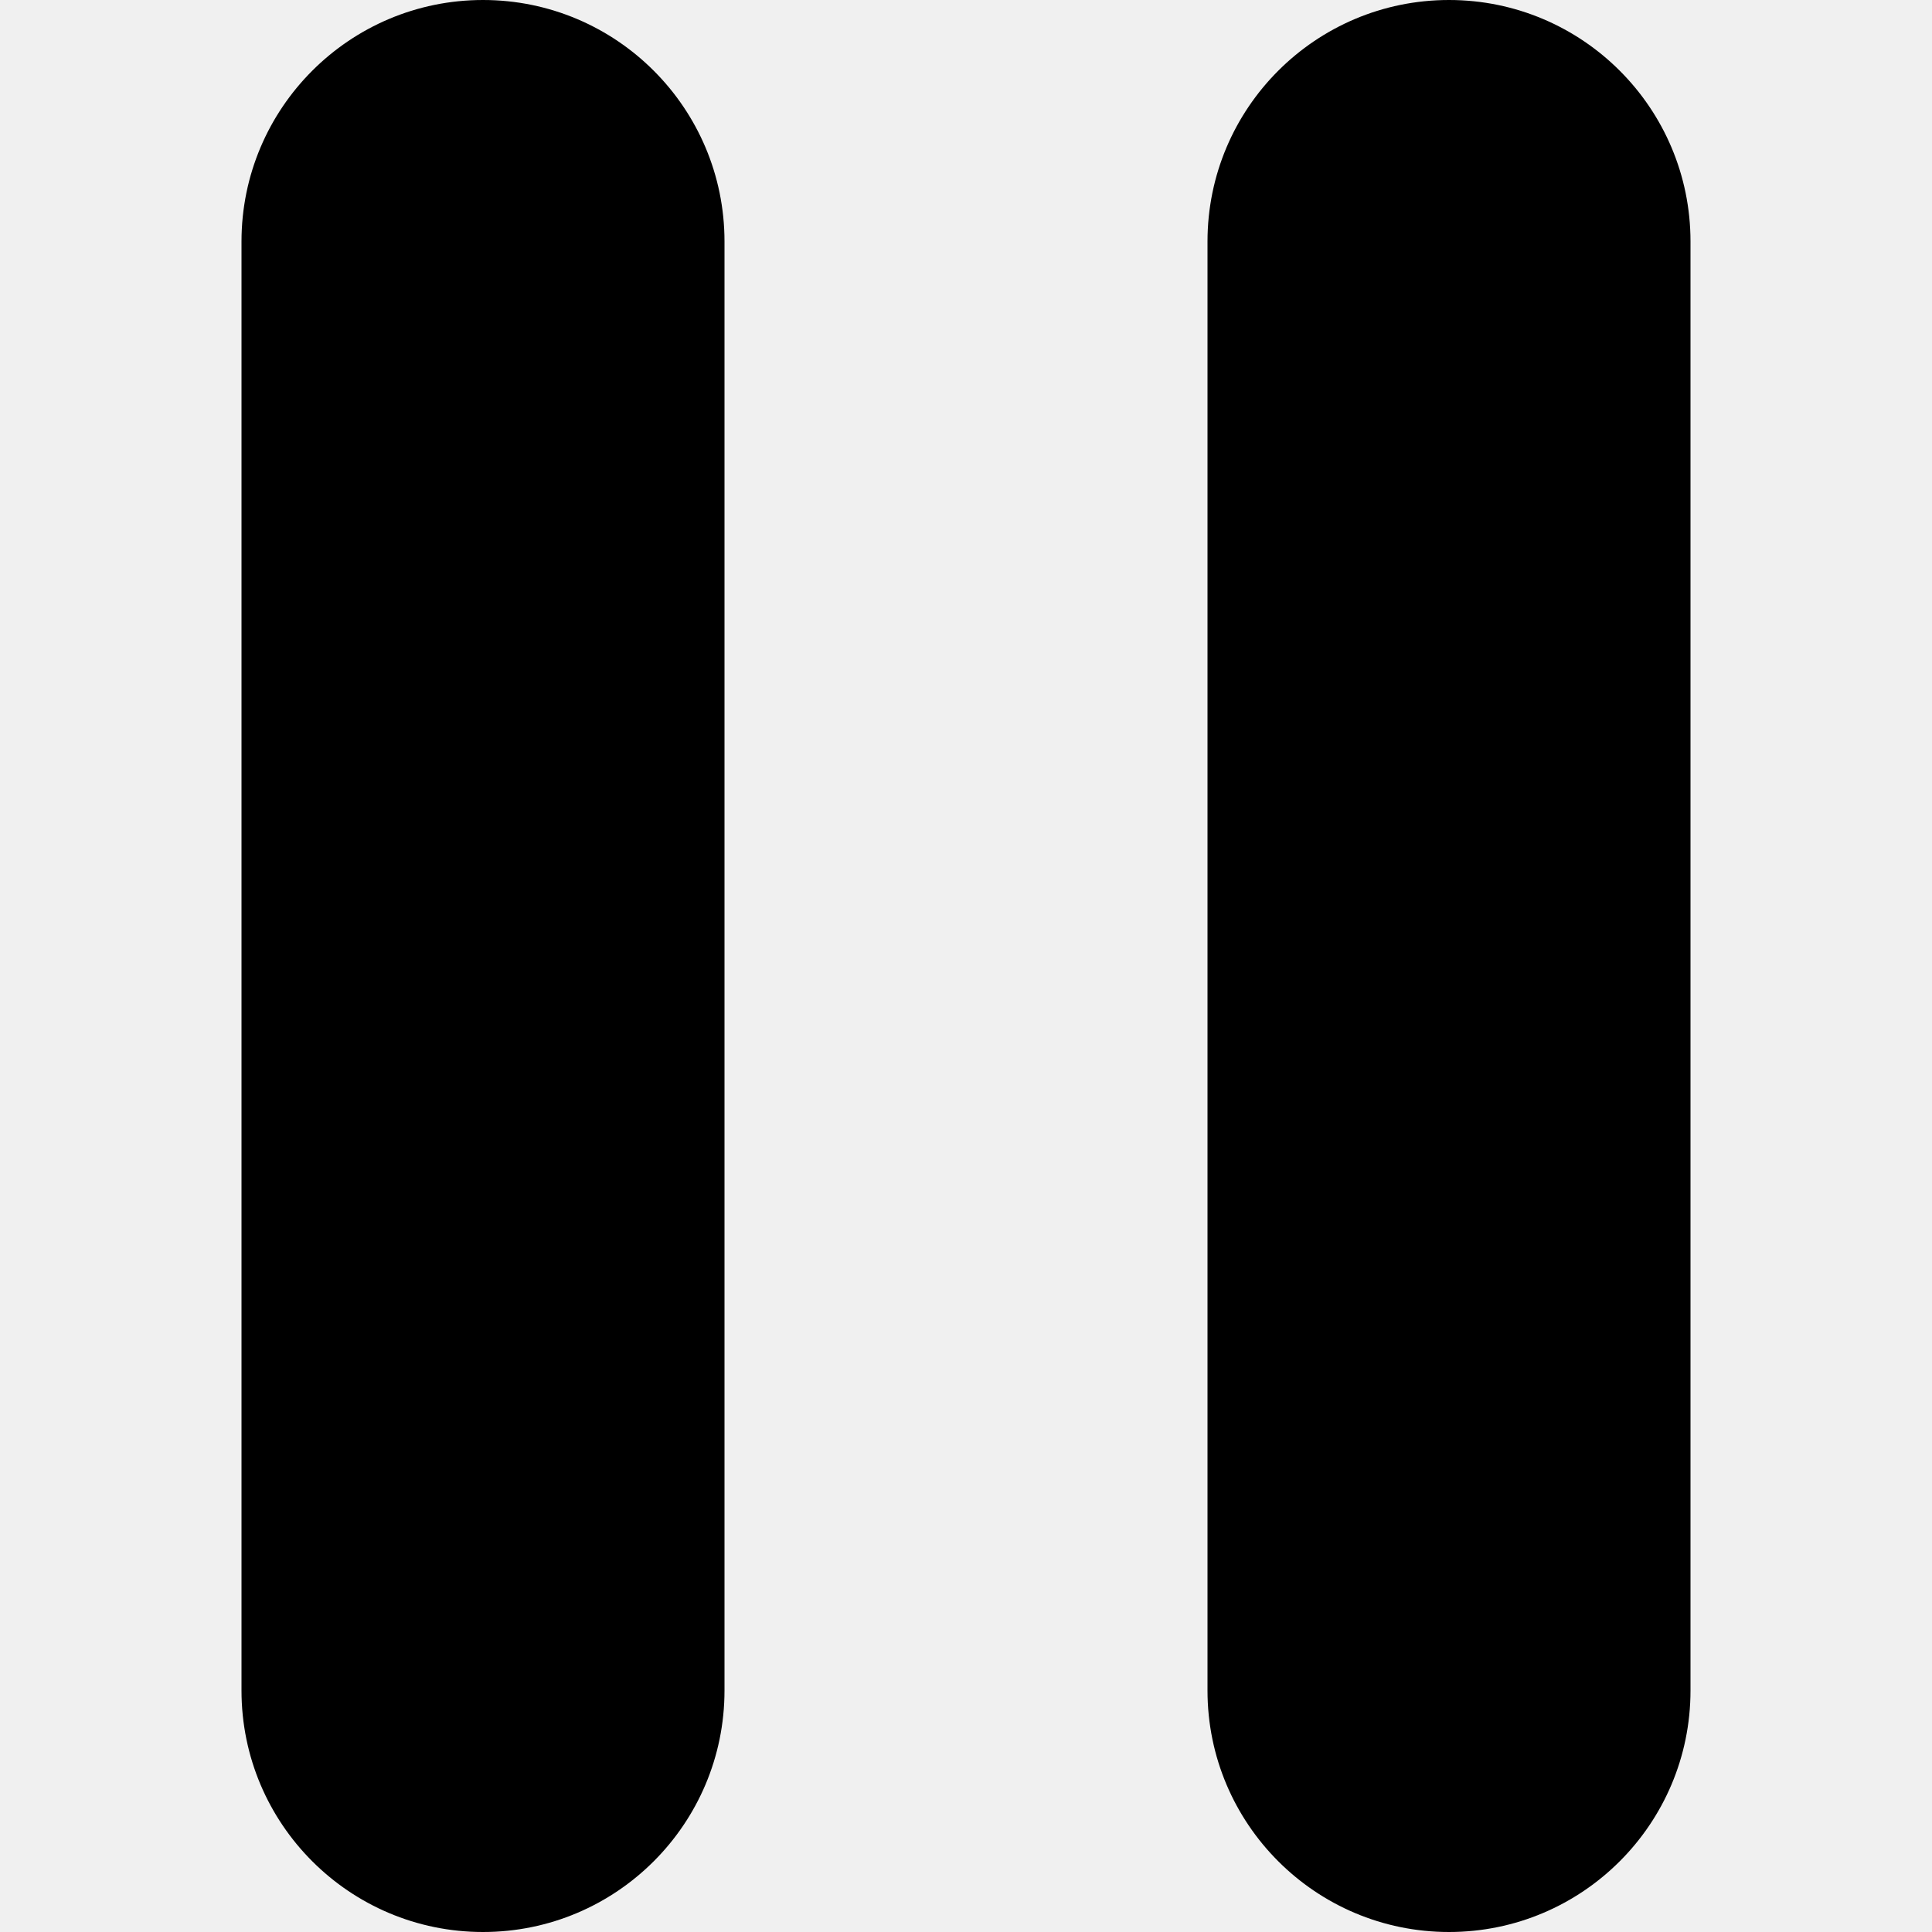
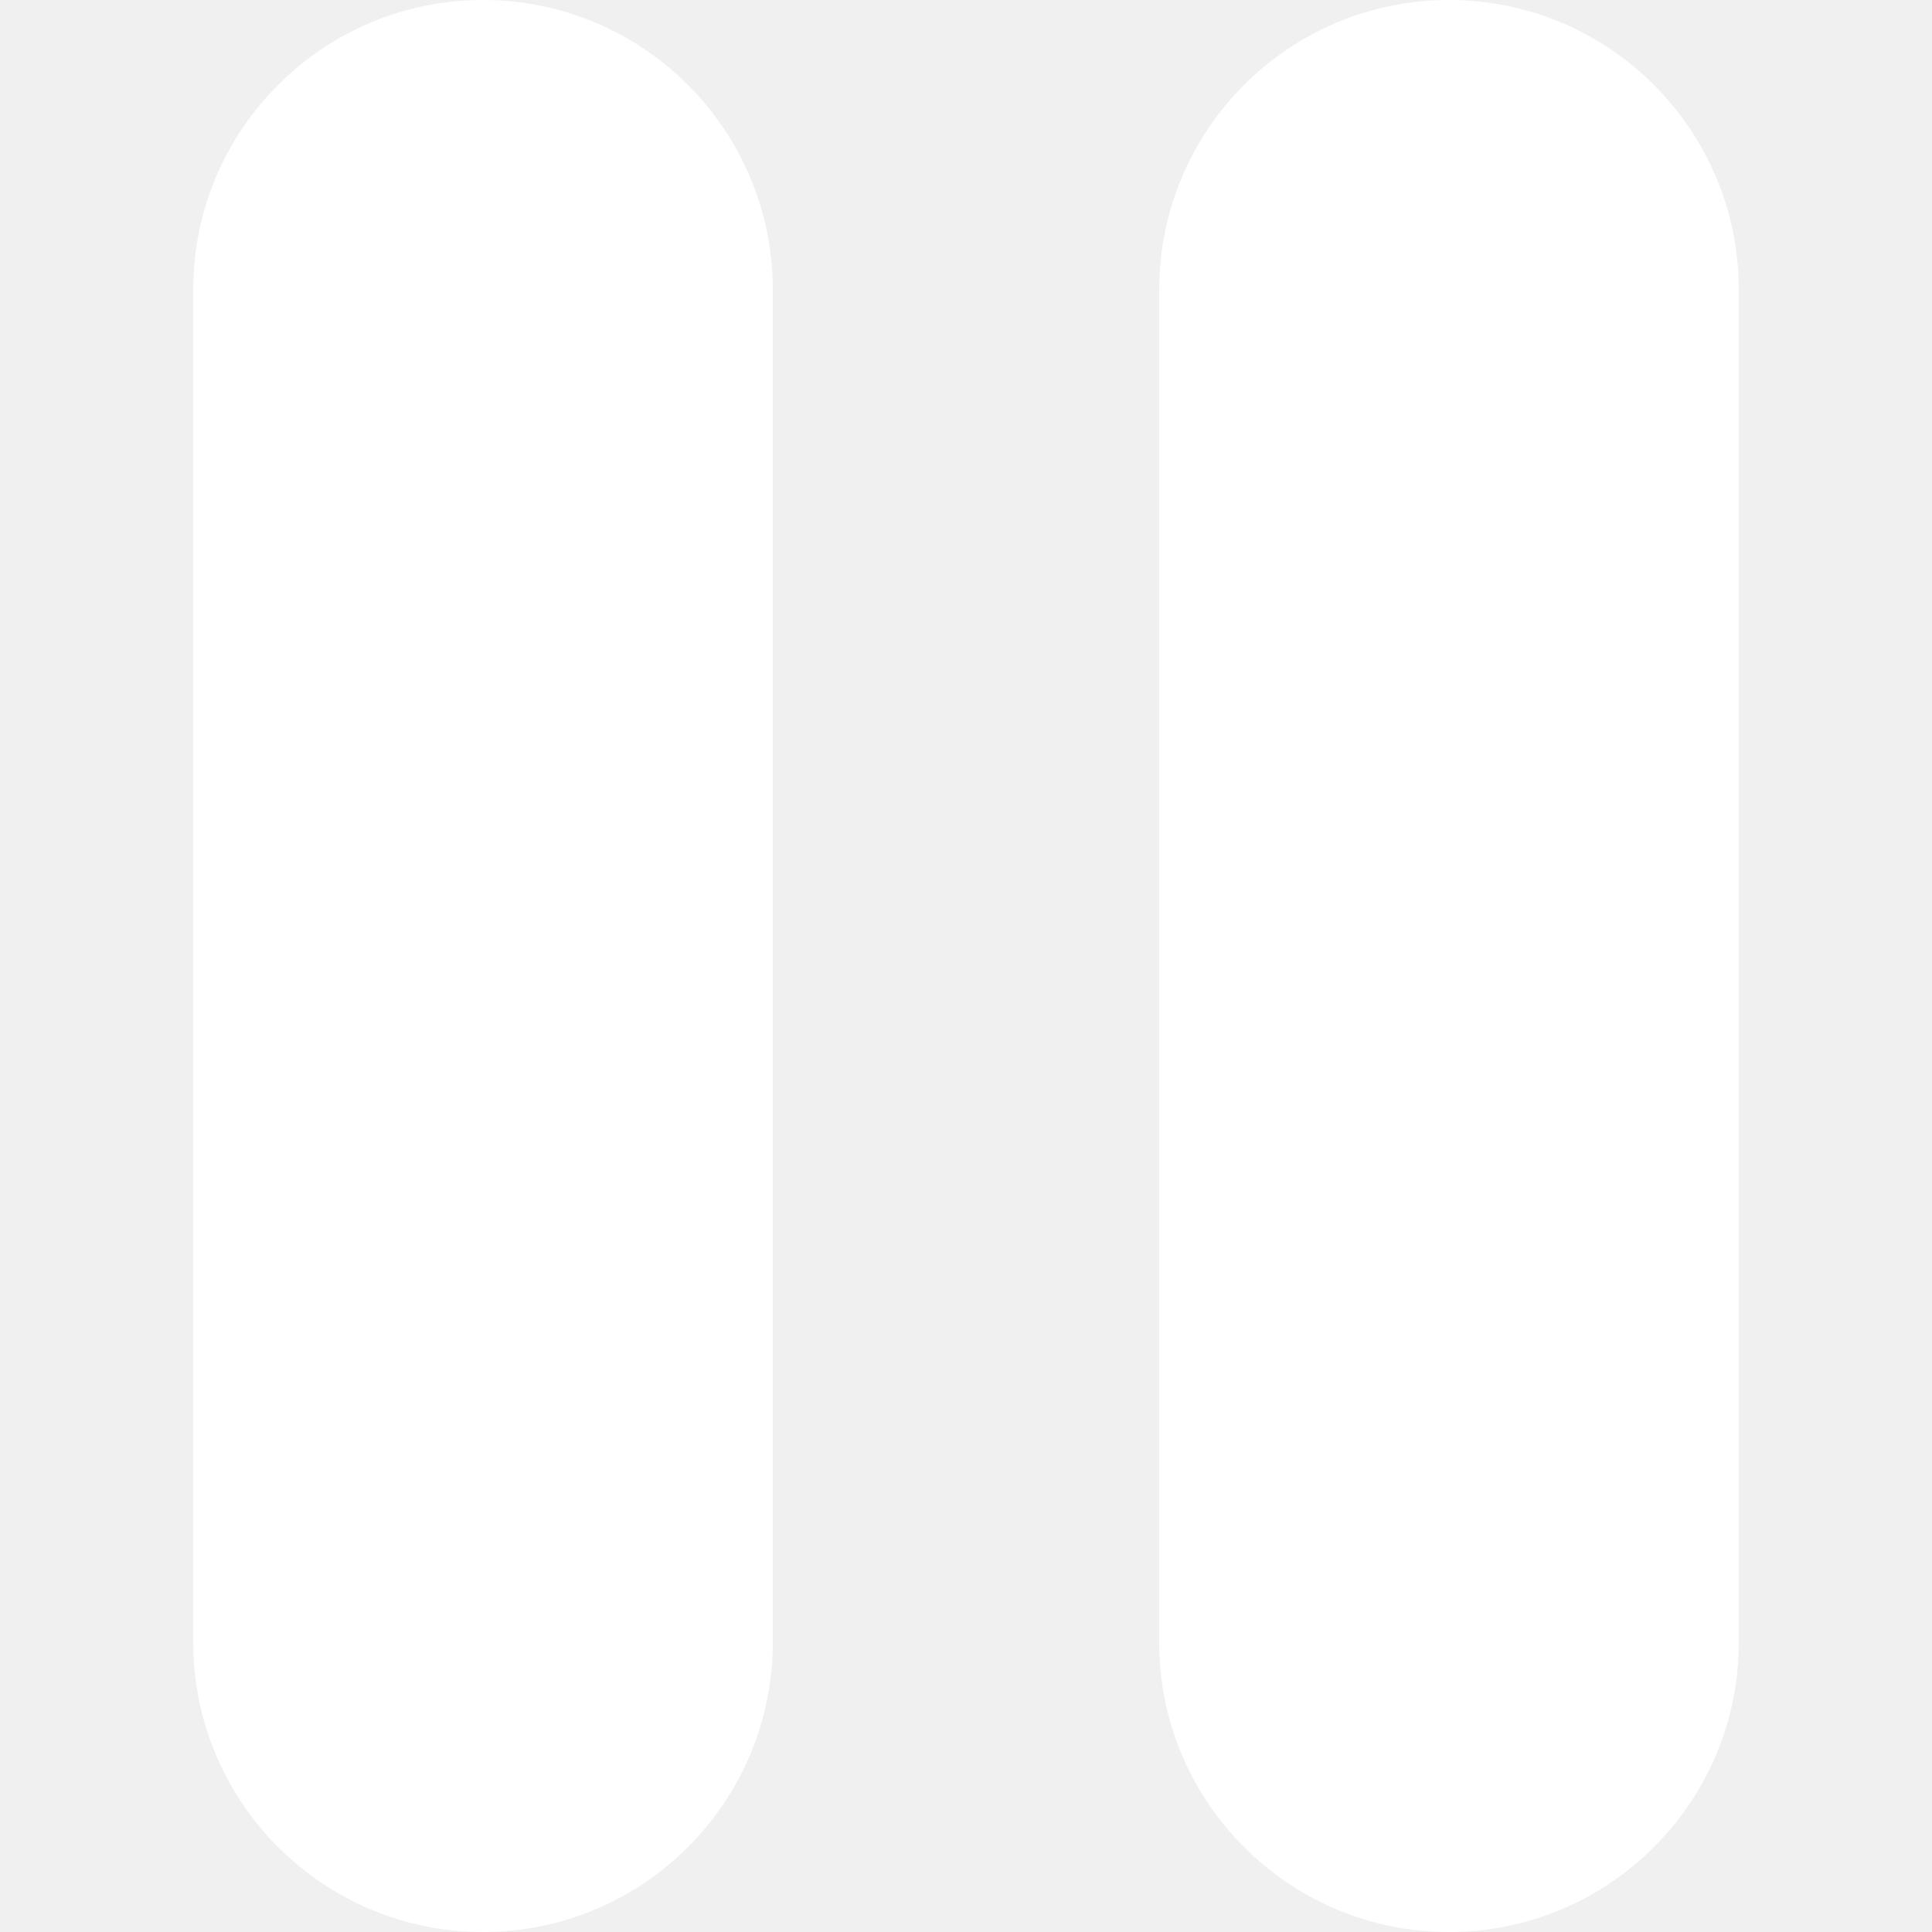
- <svg xmlns="http://www.w3.org/2000/svg" viewBox="0 0 36 36" x="0px" y="0px">
-   <path d="M9,0A4.5,4.5,0,0,0,4.5,4.5v27a4.5,4.5,0,0,0,9,0V4.5A4.5,4.5,0,0,0,9,0Z" />
-   <path d="M27,0a4.5,4.5,0,0,0-4.5,4.5v27a4.5,4.5,0,0,0,9,0V4.5A4.5,4.5,0,0,0,27,0Z" />
+ <svg xmlns="http://www.w3.org/2000/svg" width="1200pt" height="1200pt" version="1.1" viewBox="0 0 1200 1200">
+   <g fill="#fff">
+     <path d="m300 0c-99.422 0-180 80.641-180 180v840c0 99.359 80.578 180 180 180s180-80.641 180-180v-840c0-99.359-80.578-180-180-180z" />
+     <path d="m900 0c-99.422 0-180 80.641-180 180v840c0 99.359 80.578 180 180 180s180-80.641 180-180v-840c0-99.359-80.578-180-180-180z" />
+   </g>
</svg>
